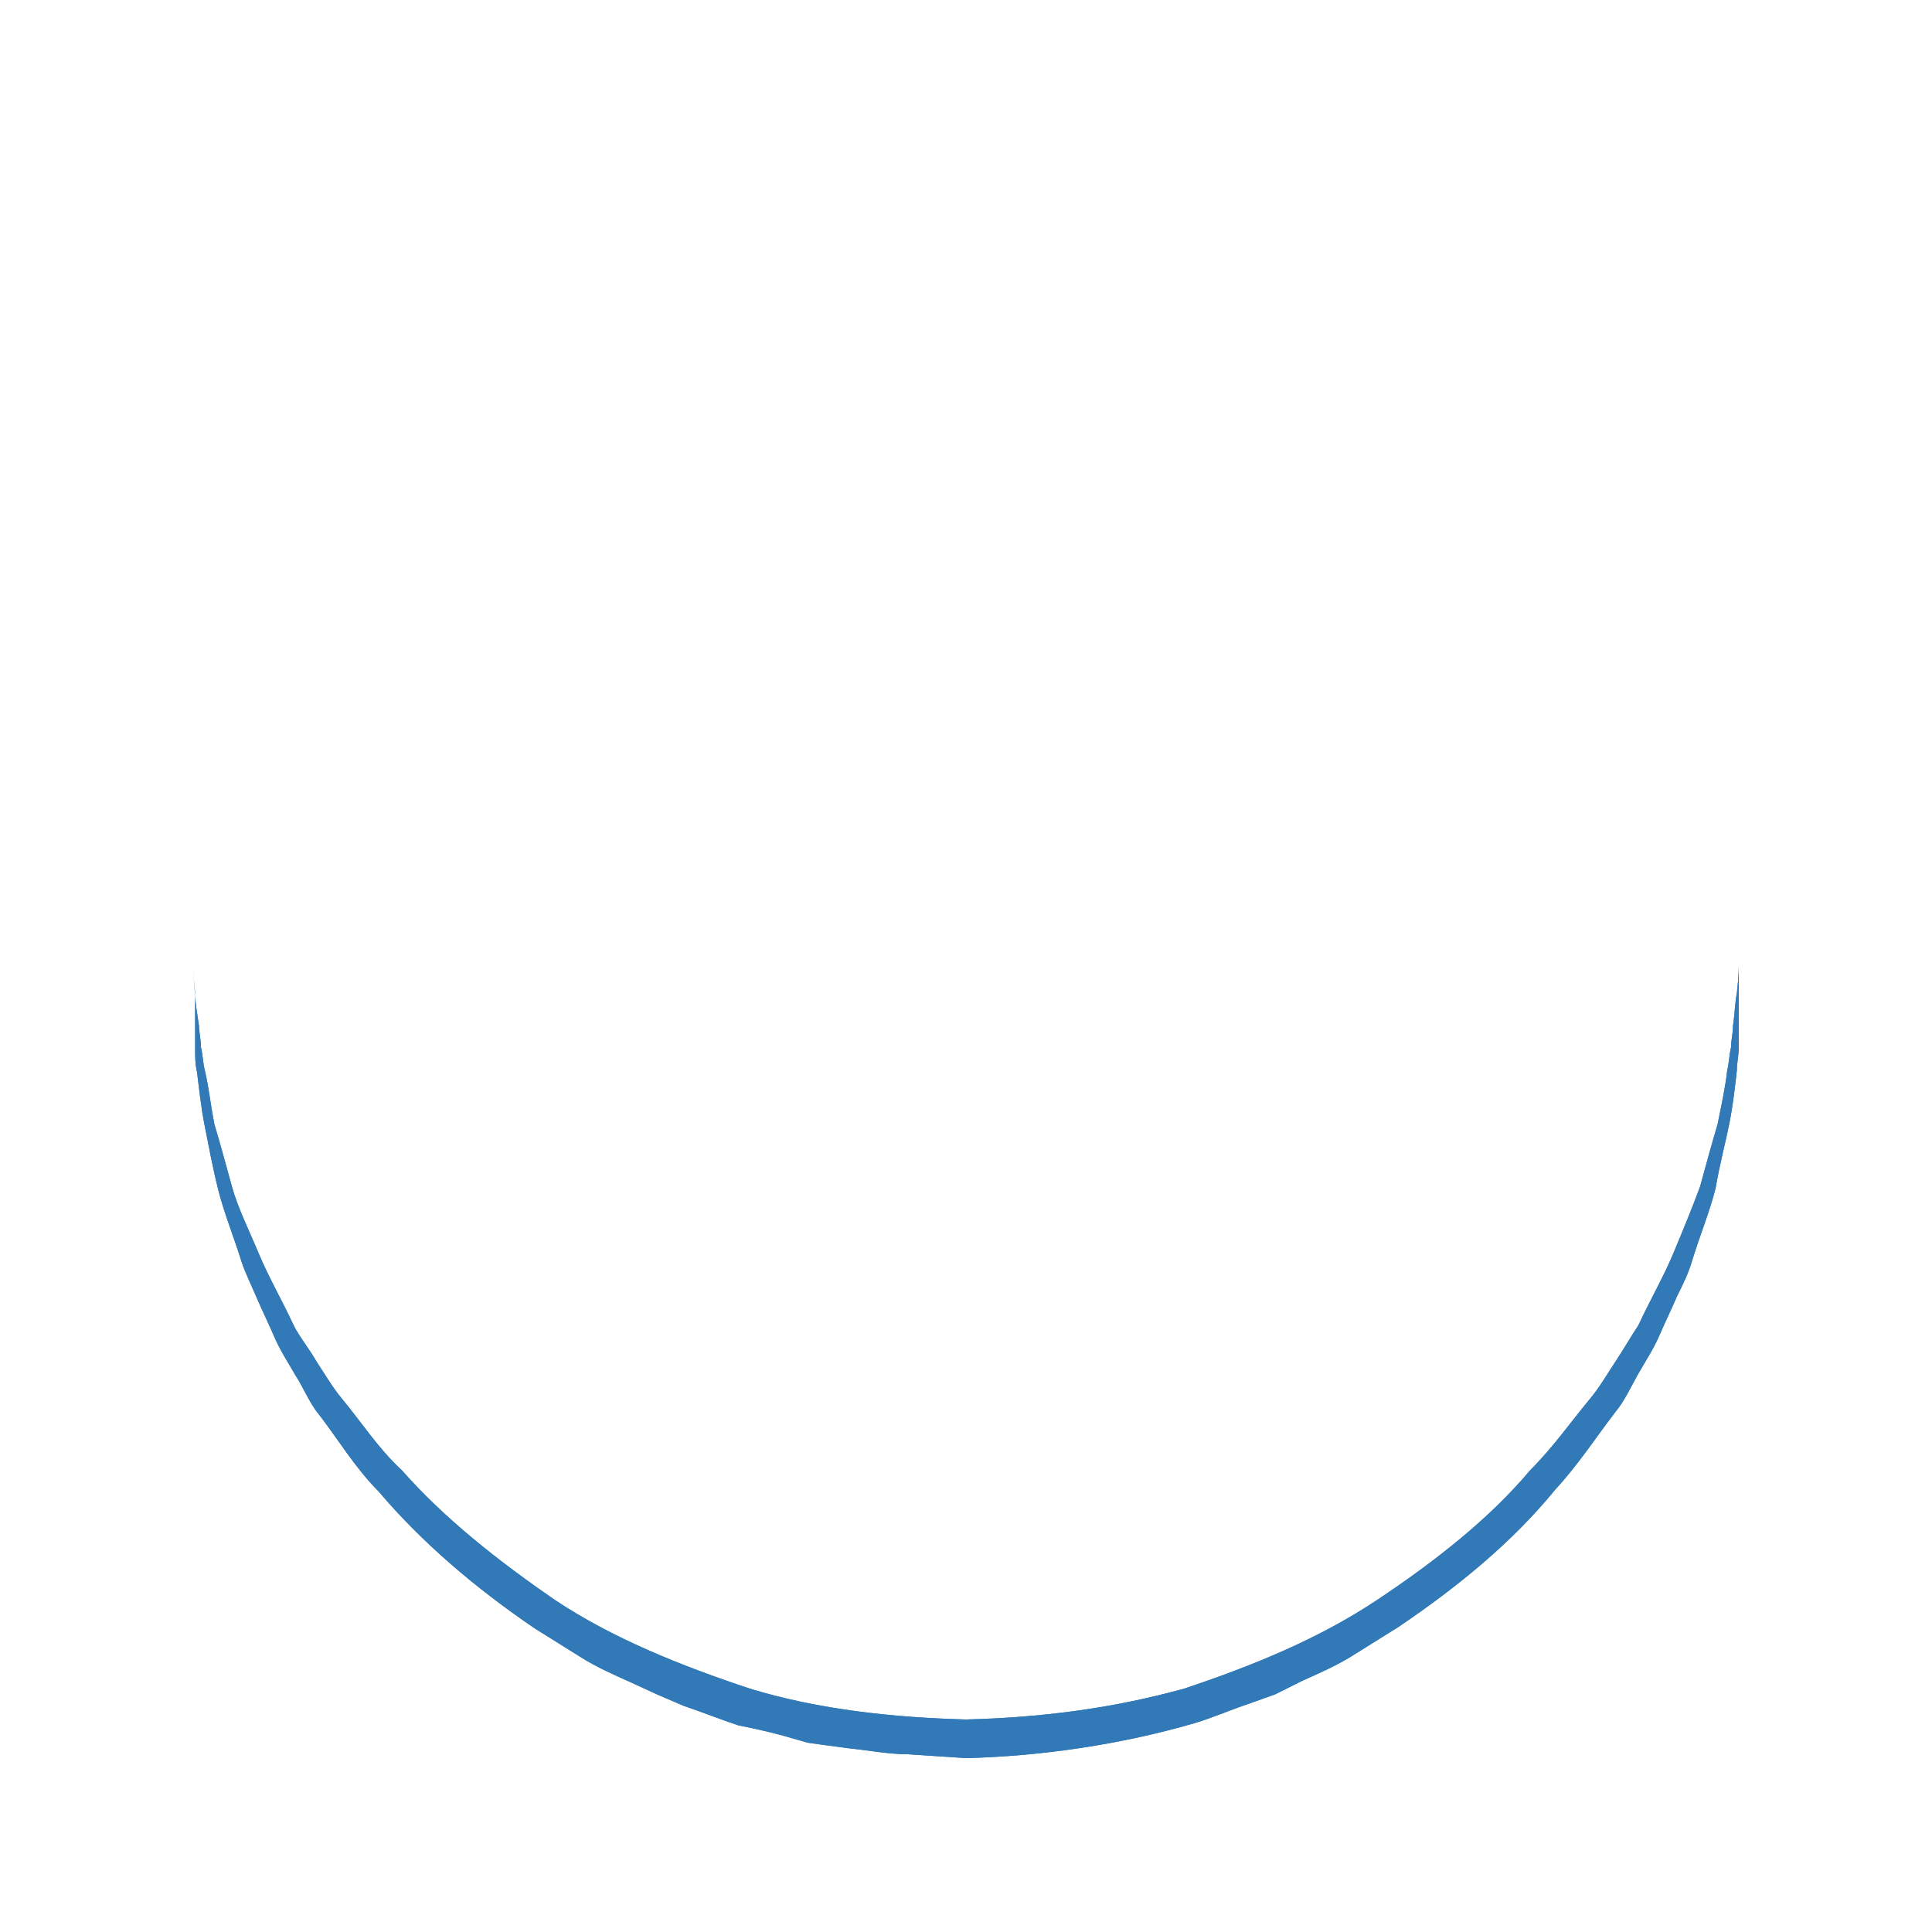
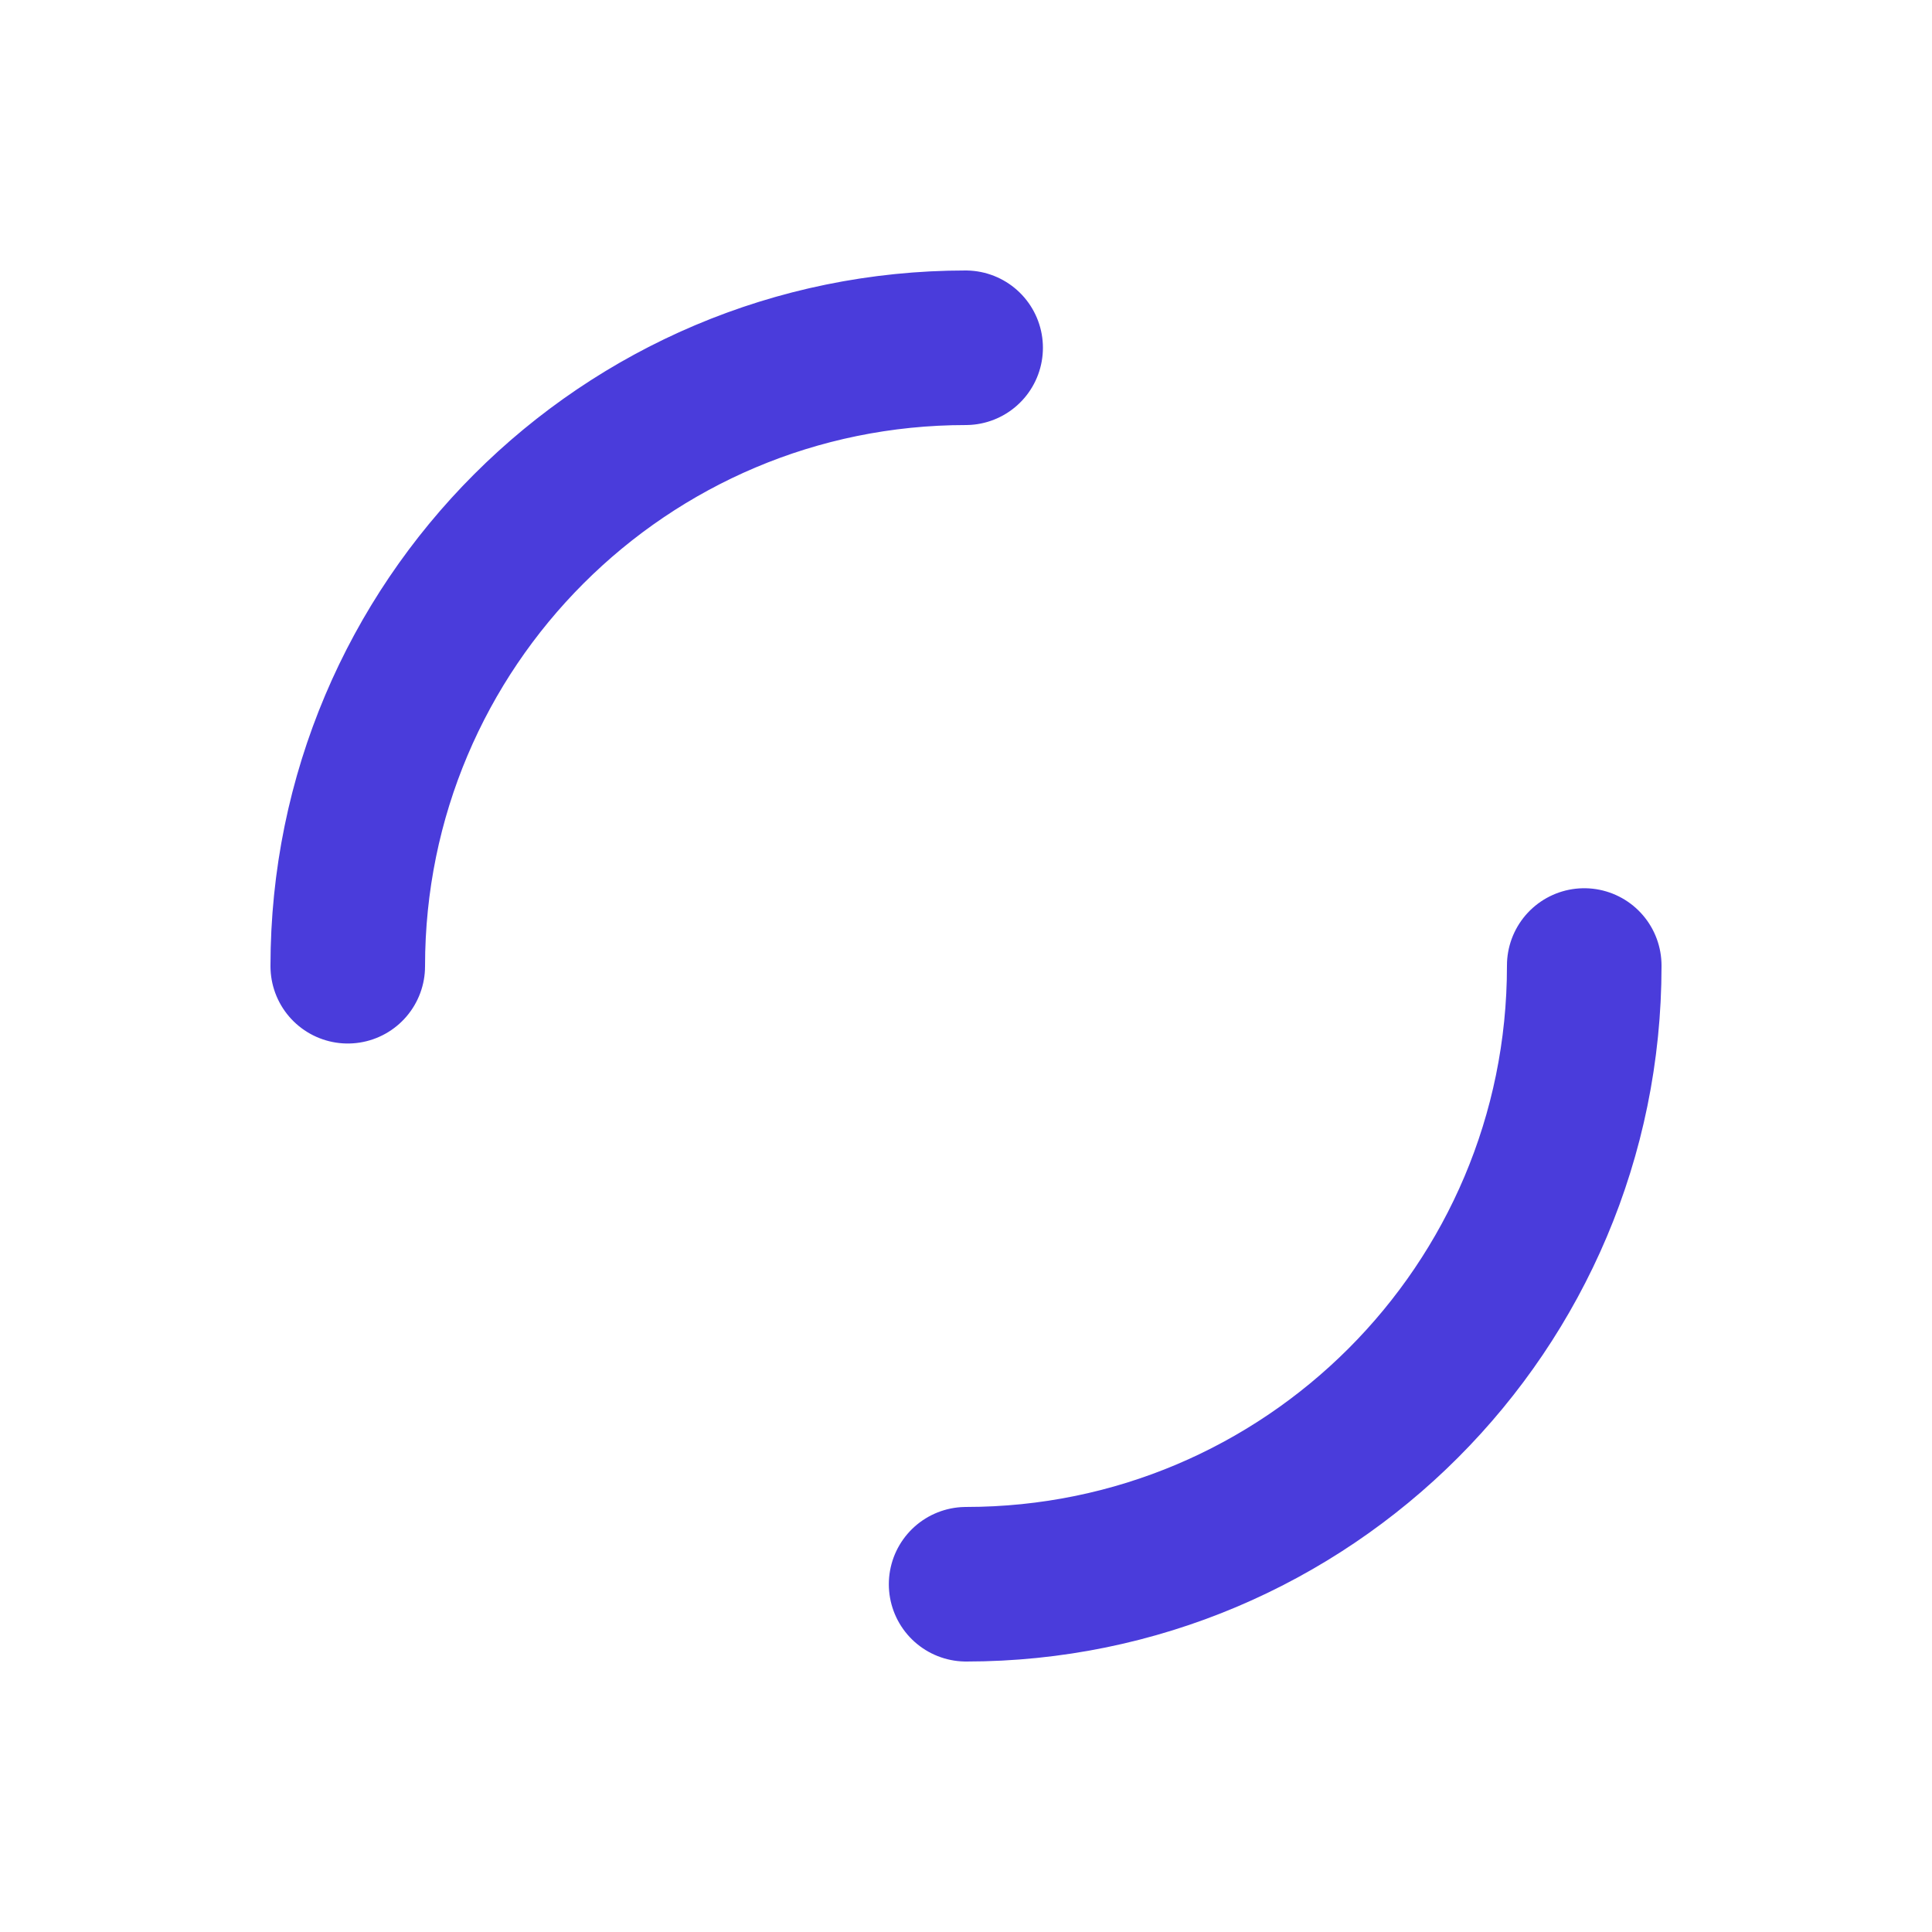
- <svg xmlns="http://www.w3.org/2000/svg" width="120px" height="120px" viewBox="0 0 100 100" preserveAspectRatio="xMidYMid" class="uil-ring">
-   <rect x="0" y="0" width="100" height="100" fill="none" class="bk" />
-   <defs>
-     <filter id="uil-ring-shadow" x="-100%" y="-100%" width="300%" height="300%">
-       <feOffset result="offOut" in="SourceGraphic" dx="0" dy="0" />
-       <feGaussianBlur result="blurOut" in="offOut" stdDeviation="0" />
-       <feBlend in="SourceGraphic" in2="blurOut" mode="normal" />
-     </filter>
-   </defs>
-   <path d="M10,50c0,0,0,0.5,0.1,1.4c0,0.5,0.1,1,0.2,1.7c0,0.3,0.1,0.7,0.1,1.1c0.1,0.4,0.1,0.8,0.2,1.2c0.2,0.8,0.3,1.8,0.5,2.8 c0.3,1,0.6,2.1,0.9,3.2c0.3,1.1,0.9,2.3,1.4,3.5c0.5,1.2,1.2,2.4,1.8,3.7c0.3,0.6,0.8,1.2,1.2,1.9c0.4,0.6,0.8,1.3,1.3,1.9 c1,1.2,1.9,2.6,3.1,3.7c2.2,2.5,5,4.7,7.9,6.7c3,2,6.5,3.4,10.1,4.6c3.6,1.1,7.5,1.5,11.2,1.6c4-0.1,7.7-0.6,11.3-1.6 c3.6-1.2,7-2.6,10-4.6c3-2,5.8-4.2,7.9-6.7c1.2-1.2,2.1-2.5,3.1-3.7c0.5-0.6,0.9-1.3,1.3-1.9c0.4-0.6,0.8-1.3,1.2-1.9 c0.6-1.3,1.3-2.5,1.8-3.7c0.5-1.2,1-2.4,1.4-3.5c0.3-1.1,0.6-2.2,0.9-3.2c0.2-1,0.4-1.9,0.5-2.8c0.1-0.4,0.1-0.8,0.2-1.2 c0-0.4,0.1-0.7,0.1-1.1c0.1-0.7,0.1-1.2,0.2-1.7C90,50.5,90,50,90,50s0,0.5,0,1.4c0,0.5,0,1,0,1.7c0,0.3,0,0.7,0,1.1 c0,0.4-0.1,0.8-0.1,1.2c-0.1,0.9-0.2,1.8-0.4,2.8c-0.2,1-0.5,2.1-0.7,3.3c-0.3,1.2-0.8,2.4-1.2,3.7c-0.2,0.7-0.5,1.3-0.8,1.9 c-0.3,0.7-0.6,1.3-0.9,2c-0.3,0.7-0.7,1.3-1.1,2c-0.4,0.7-0.7,1.4-1.2,2c-1,1.3-1.9,2.7-3.1,4c-2.2,2.7-5,5-8.1,7.1 c-0.8,0.5-1.6,1-2.4,1.5c-0.8,0.5-1.7,0.9-2.6,1.3L66,87.7l-1.4,0.5c-0.9,0.3-1.8,0.7-2.8,1c-3.8,1.1-7.9,1.7-11.8,1.8L47,90.8 c-1,0-2-0.2-3-0.3l-1.5-0.2l-0.7-0.1L41.1,90c-1-0.3-1.9-0.5-2.9-0.7c-0.9-0.3-1.9-0.7-2.8-1L34,87.7l-1.3-0.6 c-0.9-0.4-1.8-0.8-2.6-1.3c-0.8-0.5-1.6-1-2.4-1.5c-3.1-2.1-5.9-4.5-8.1-7.1c-1.2-1.2-2.1-2.7-3.1-4c-0.5-0.6-0.8-1.4-1.2-2 c-0.4-0.7-0.8-1.3-1.1-2c-0.3-0.7-0.6-1.3-0.9-2c-0.3-0.7-0.6-1.3-0.8-1.9c-0.4-1.3-0.9-2.5-1.2-3.7c-0.3-1.2-0.5-2.3-0.7-3.3 c-0.2-1-0.3-2-0.4-2.8c-0.1-0.4-0.1-0.8-0.1-1.2c0-0.4,0-0.7,0-1.1c0-0.7,0-1.2,0-1.7C10,50.5,10,50,10,50z" fill="#337ab7" filter="url(#uil-ring-shadow)">
-     <animateTransform attributeName="transform" type="rotate" from="0 50 50" to="360 50 50" repeatCount="indefinite" dur="1s" />
-   </path>
+ <svg xmlns="http://www.w3.org/2000/svg" style="margin: auto; background: none; display: block; shape-rendering: auto;" width="200px" height="200px" viewBox="0 0 100 100" preserveAspectRatio="xMidYMid">
+   <circle cx="50" cy="50" r="32" stroke-width="8" stroke="#4a3cdb" stroke-dasharray="50.265 50.265" fill="none" stroke-linecap="round">
+     <animateTransform attributeName="transform" type="rotate" repeatCount="indefinite" dur="1s" keyTimes="0;1" values="0 50 50;360 50 50" />
+   </circle>
</svg>
